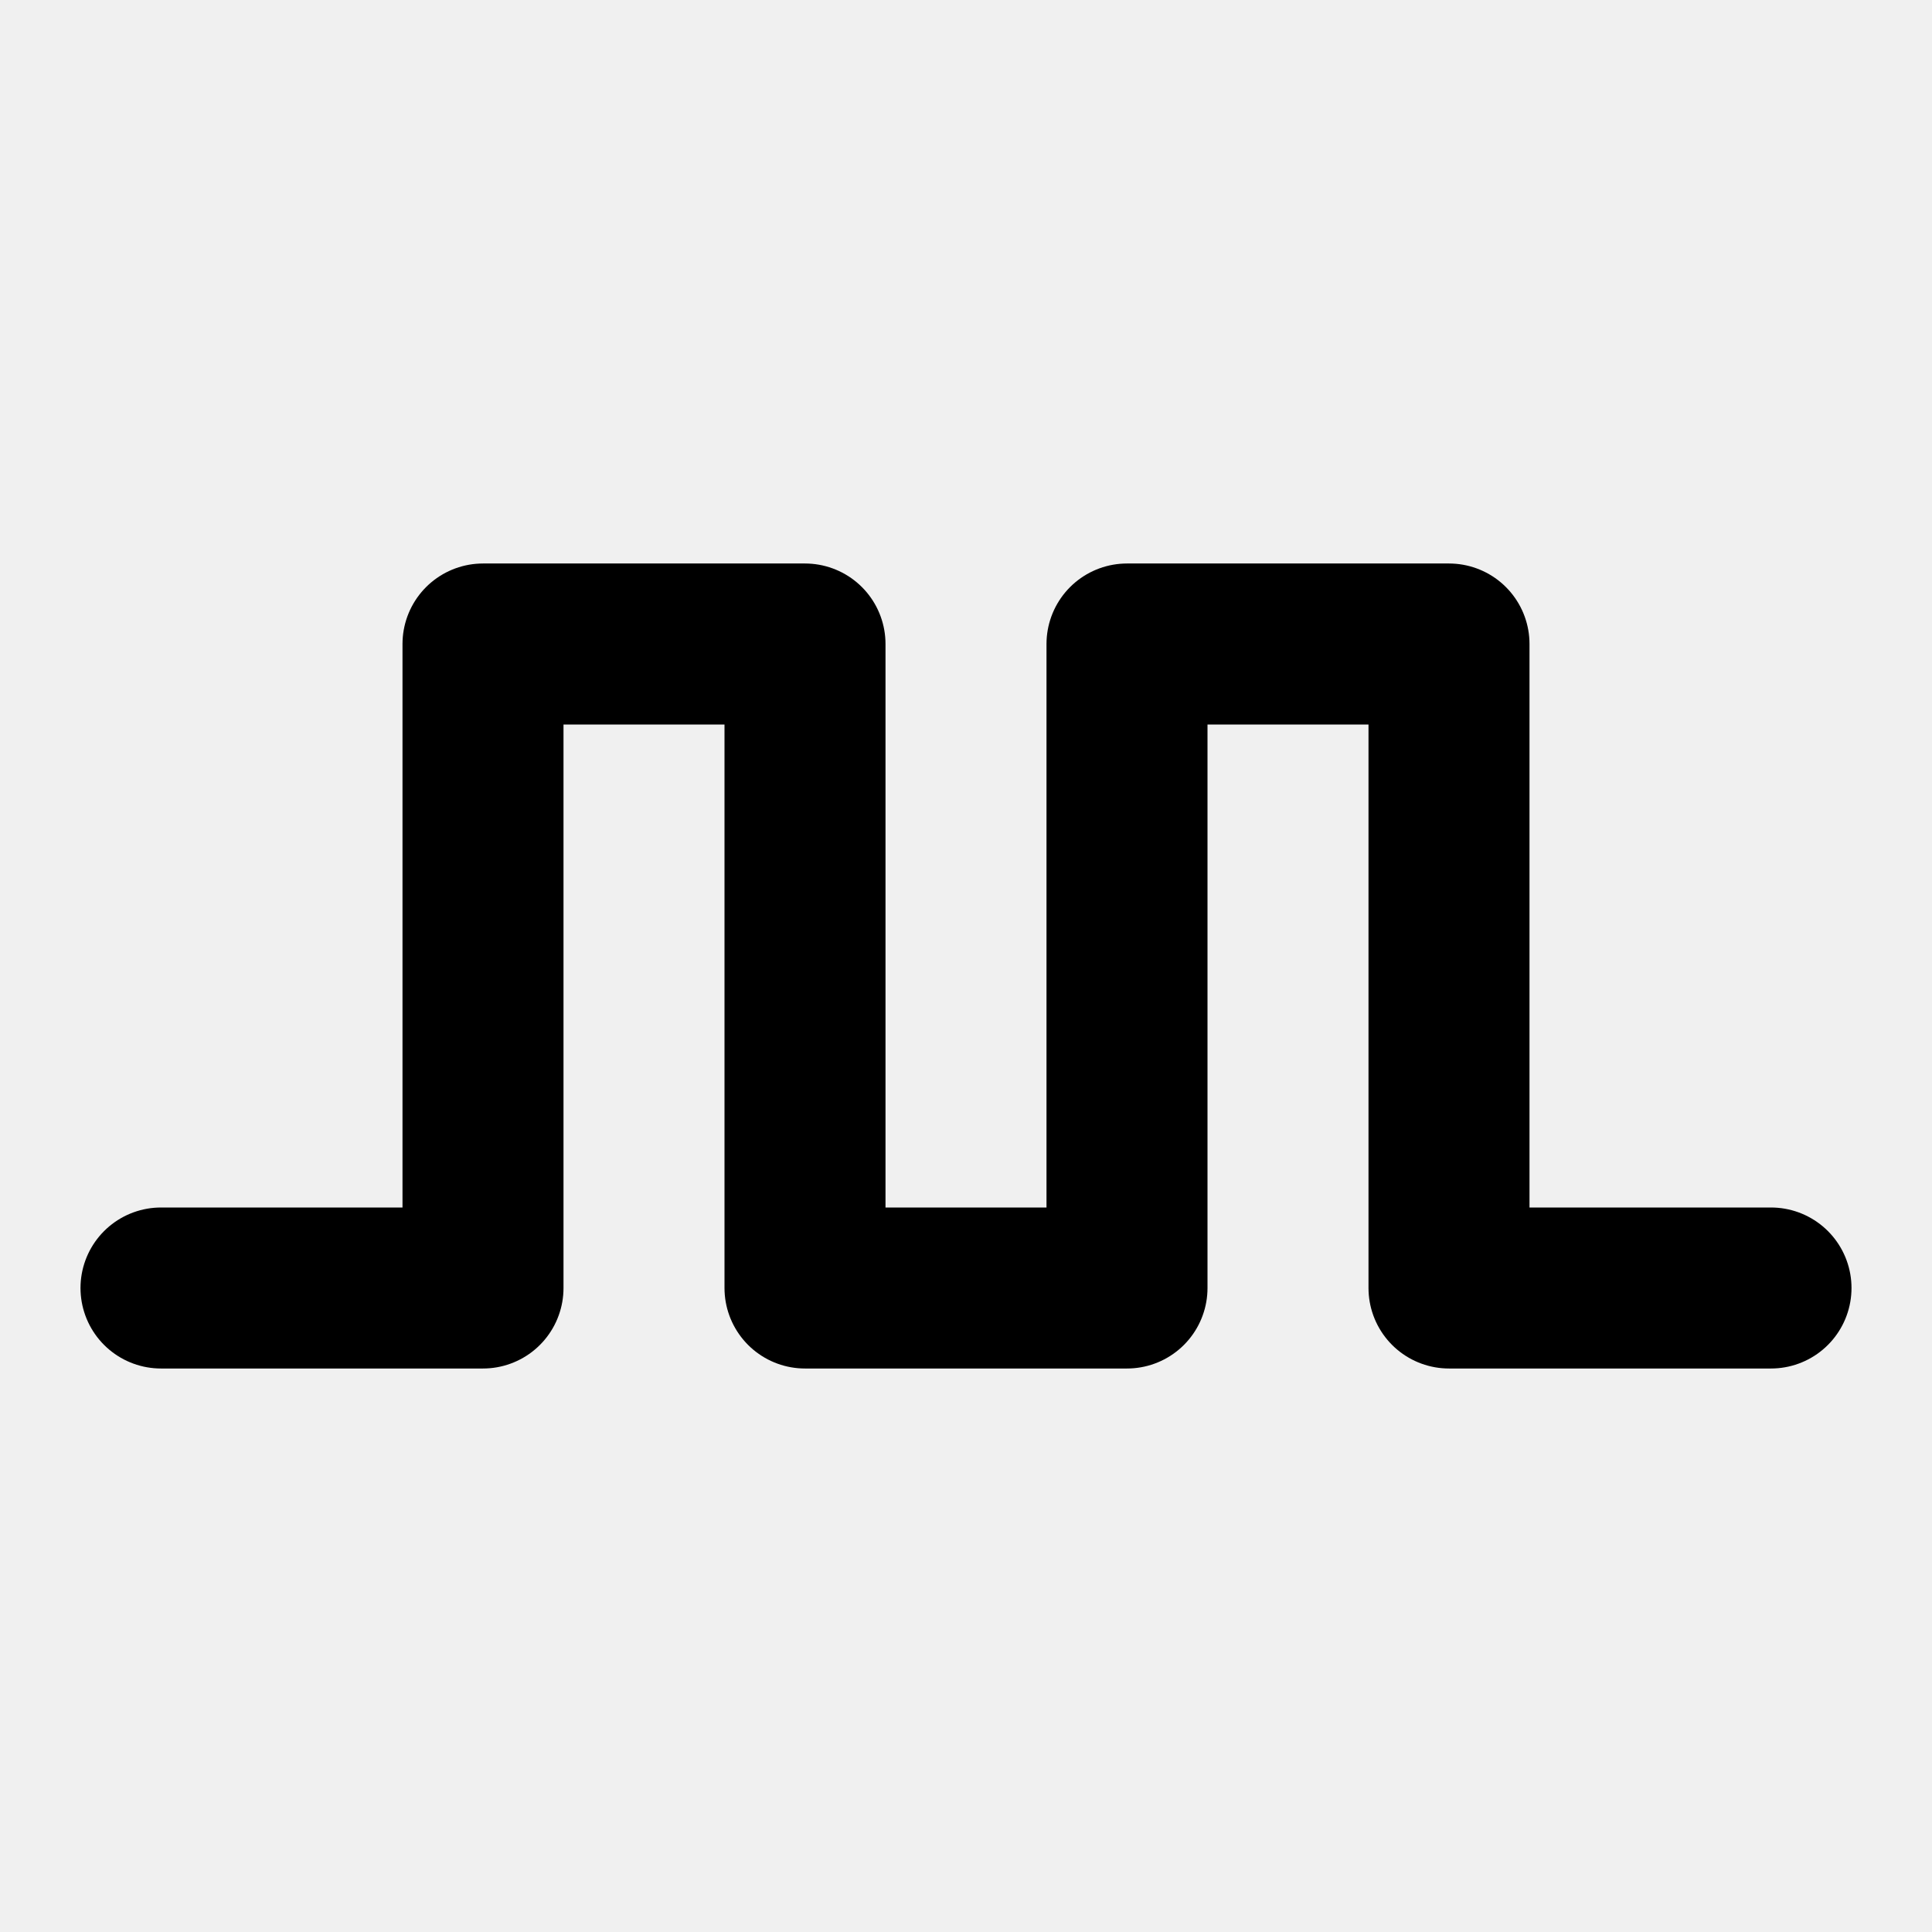
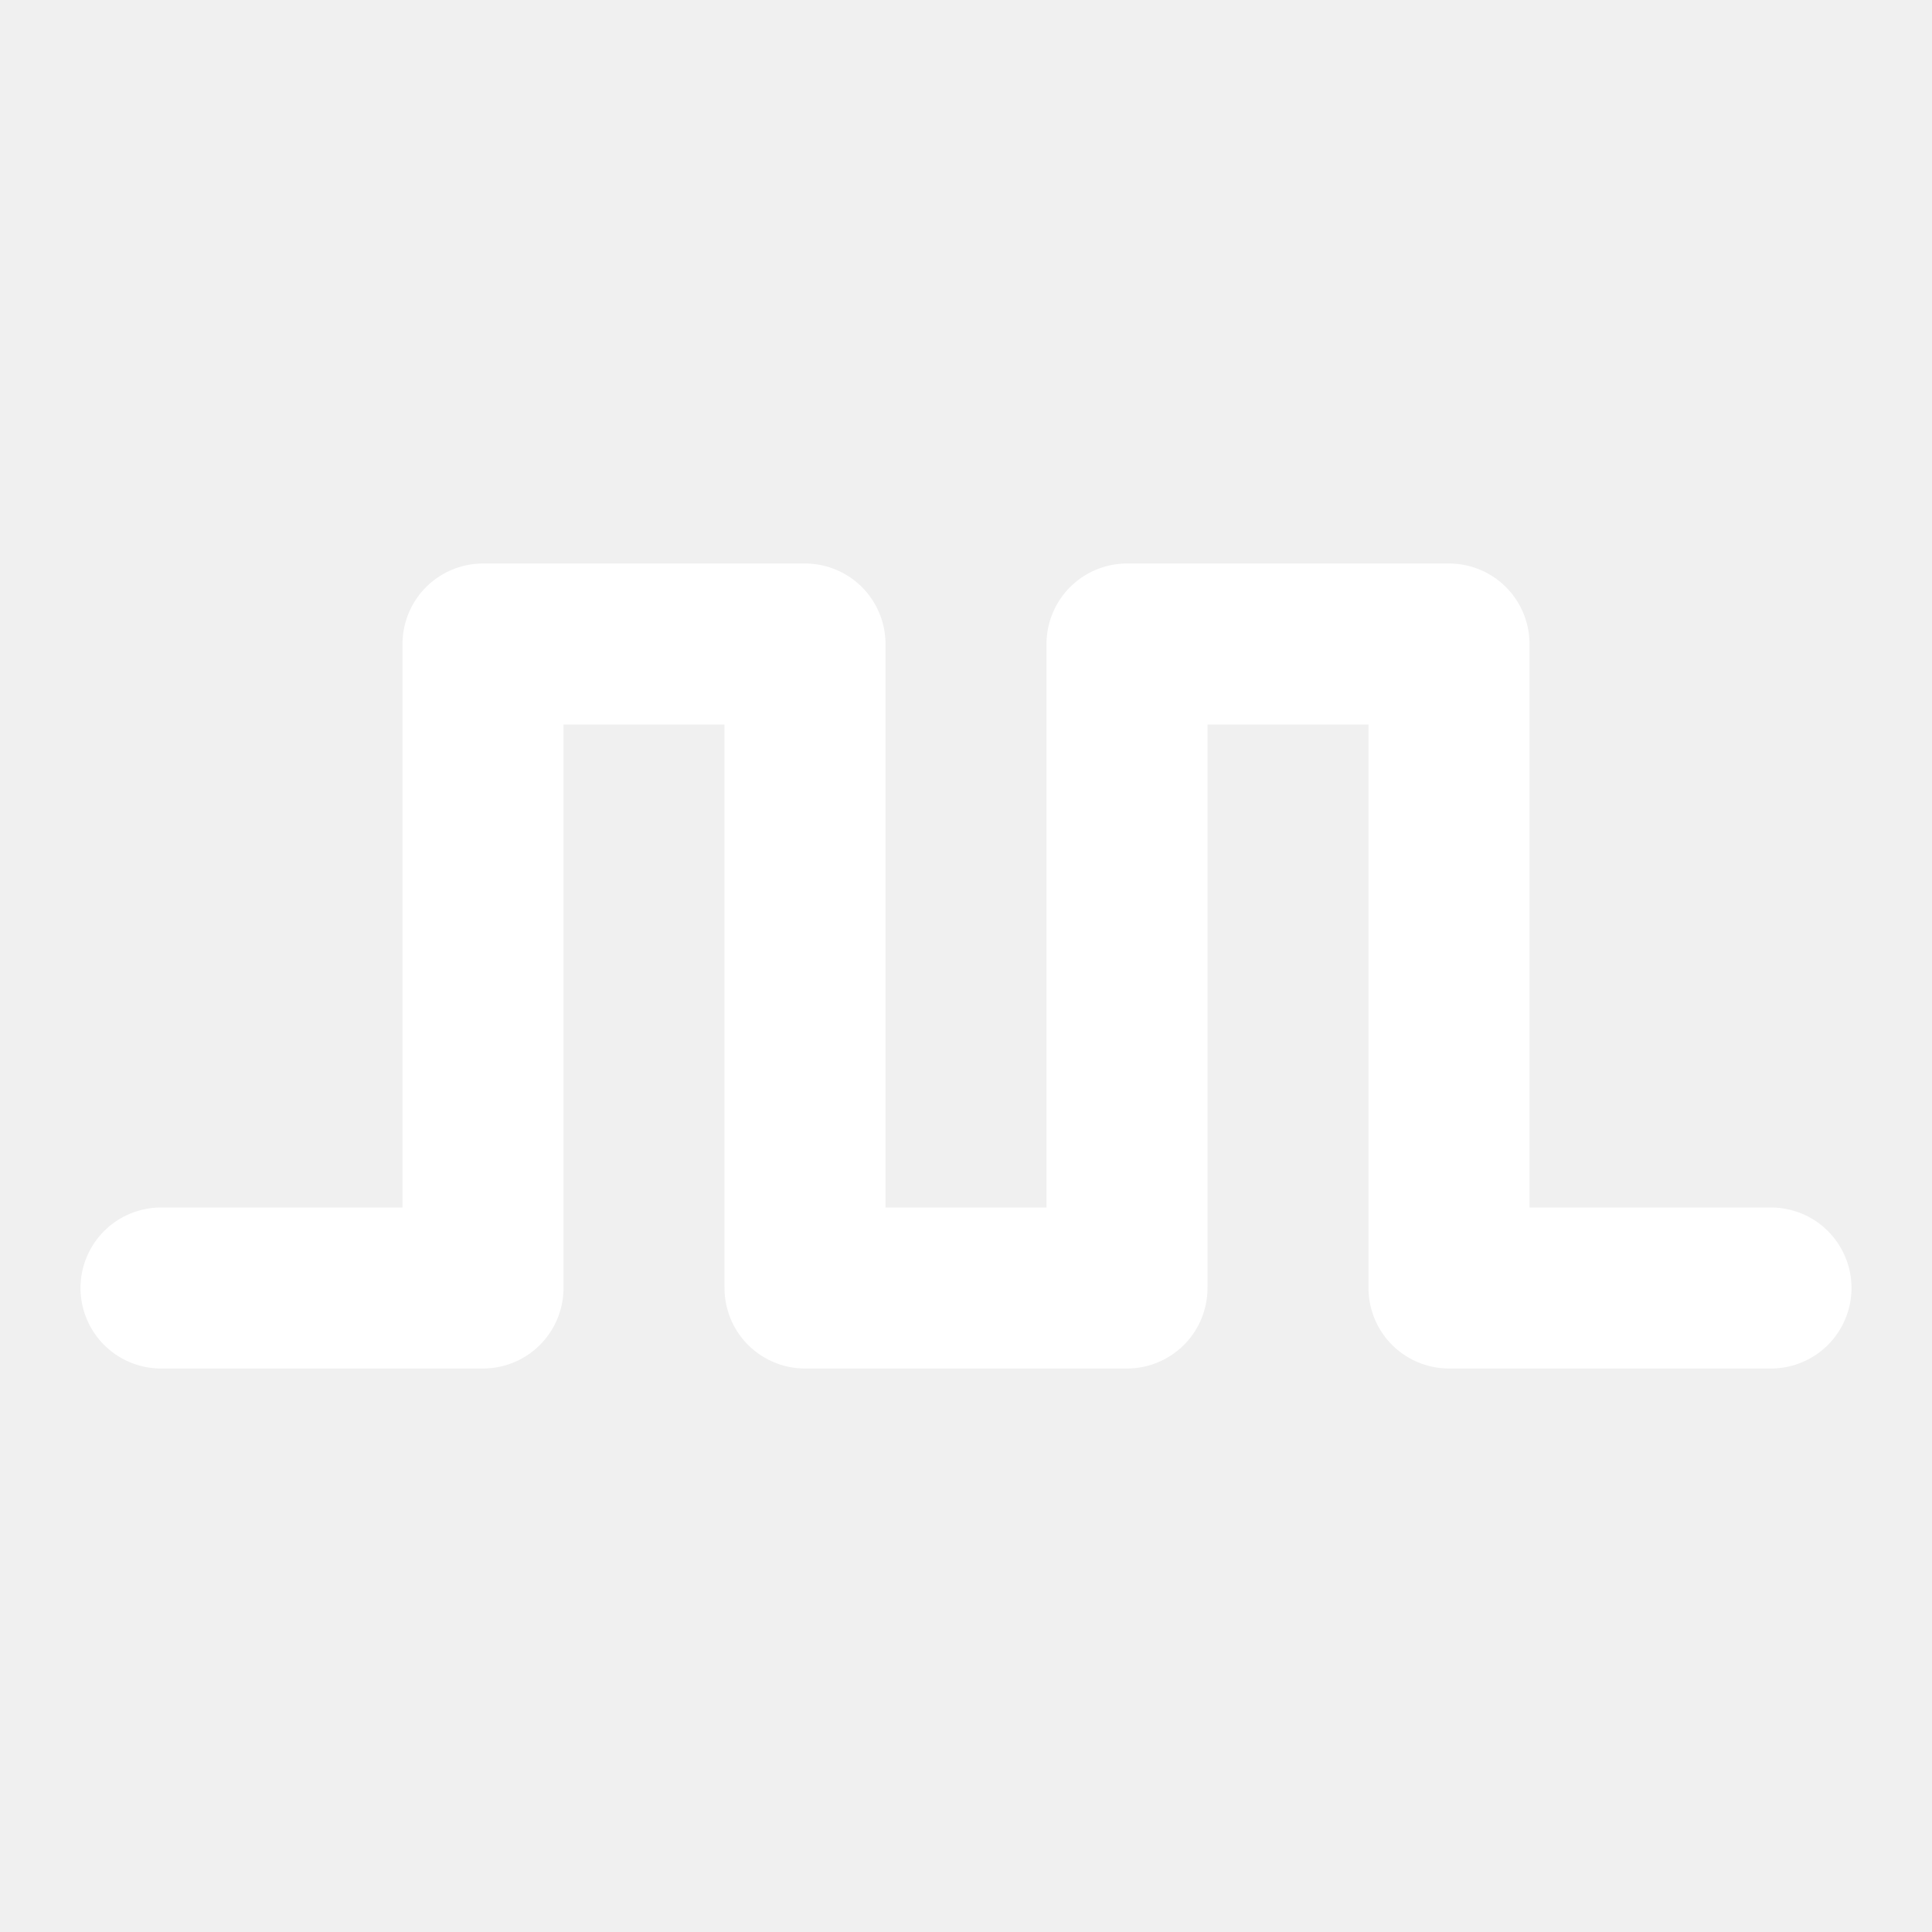
- <svg xmlns="http://www.w3.org/2000/svg" viewBox="0 0 24 24" fill="none" stroke="currentColor" stroke-width="2" stroke-linecap="round" stroke-linejoin="round">
+ <svg xmlns="http://www.w3.org/2000/svg" viewBox="0 0 24 24" fill="none" stroke="#ffffff" stroke-width="2" stroke-linecap="round" stroke-linejoin="round">
  <path d="M2 16h4V8h4v8h4V8h4v8h4" />
</svg>
